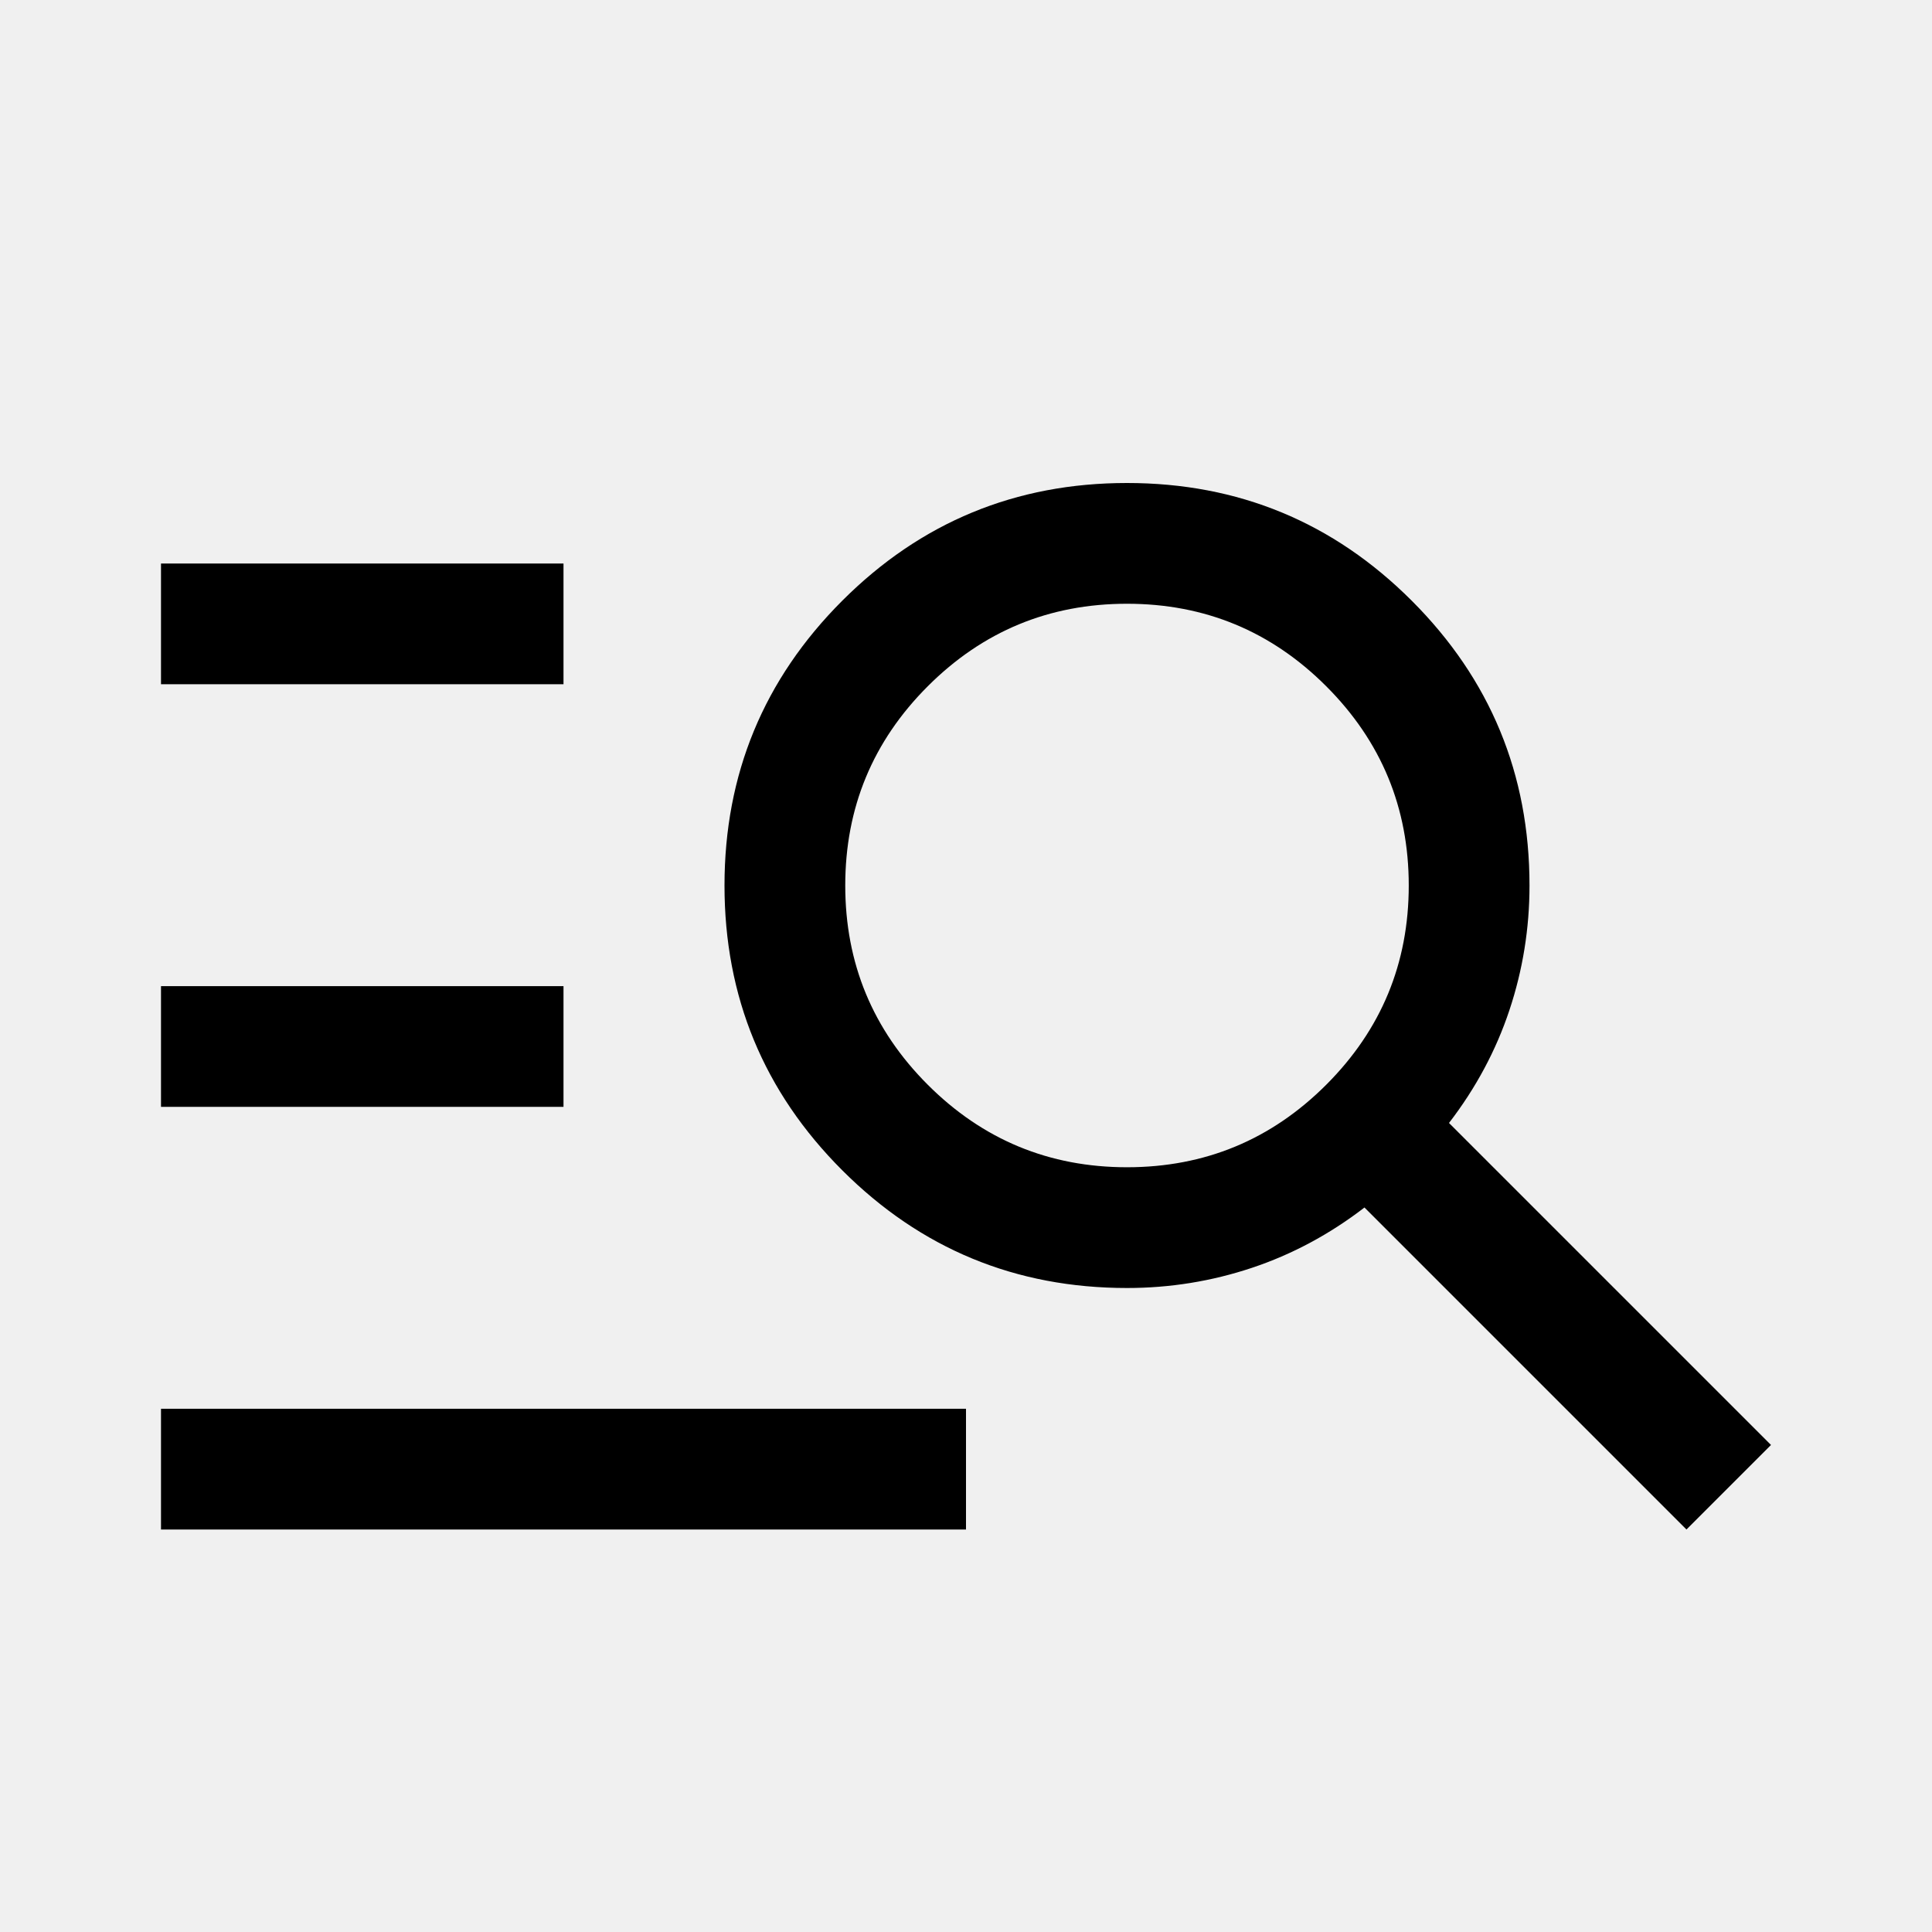
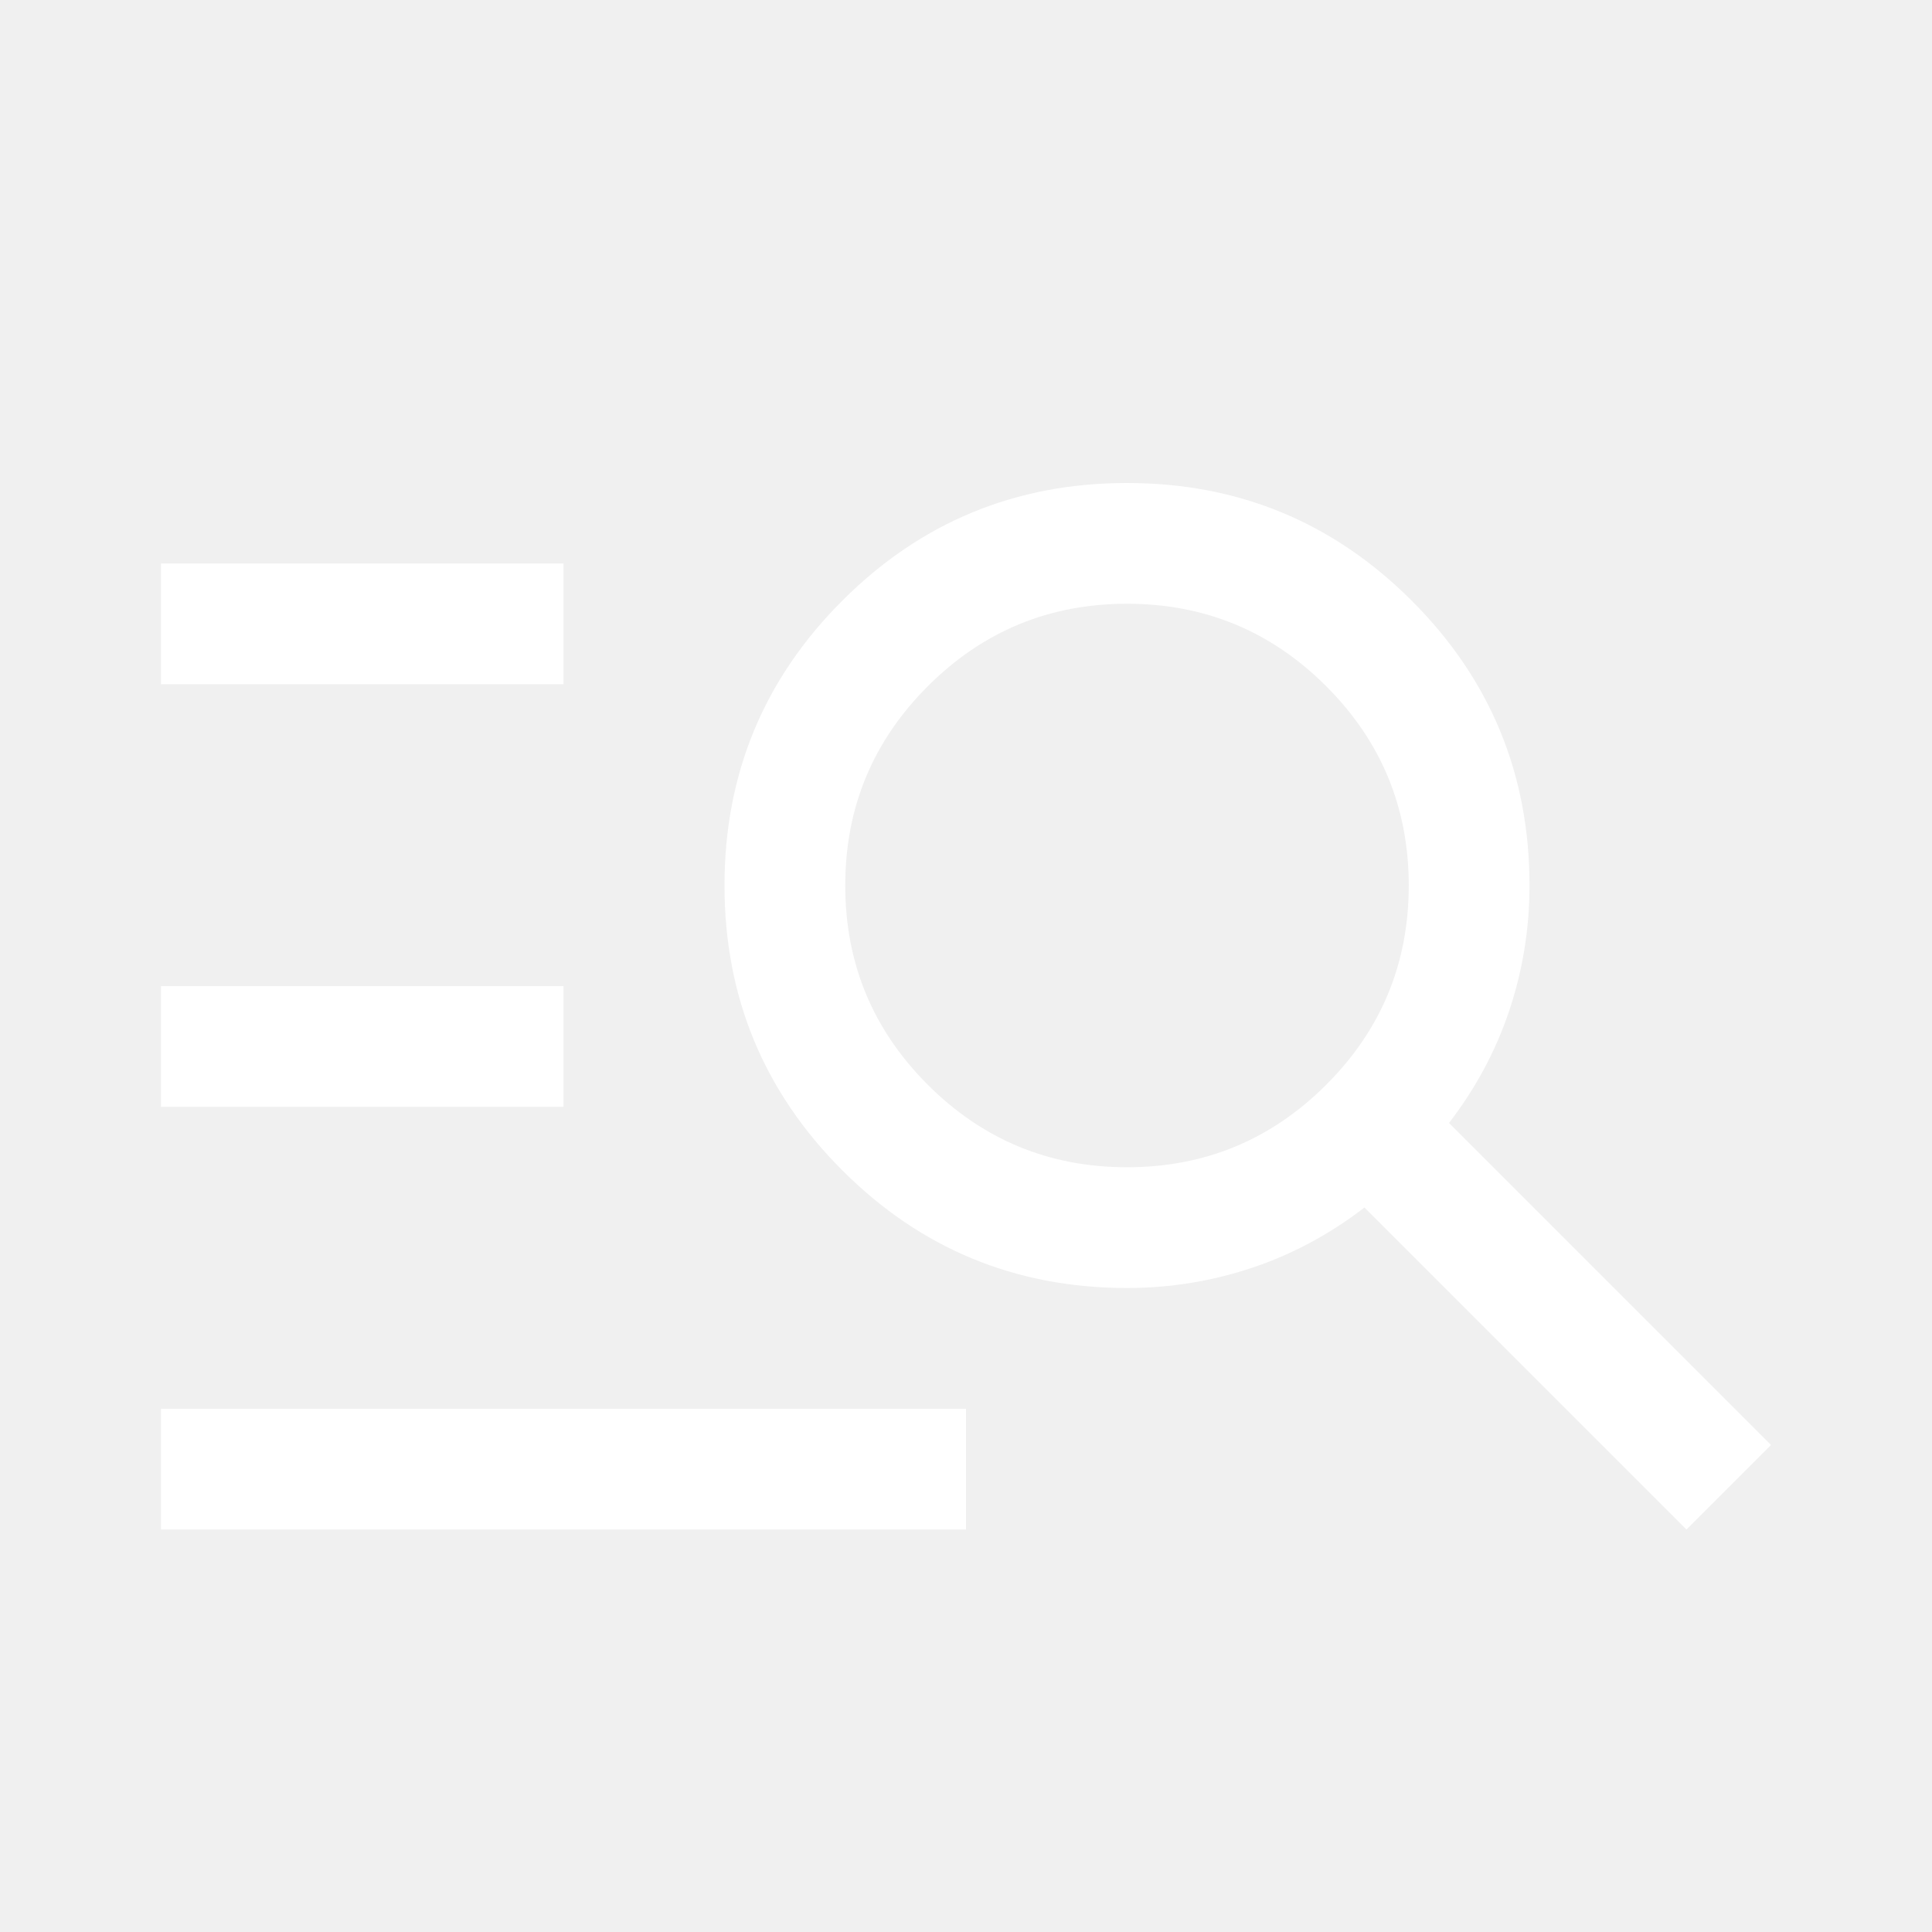
- <svg xmlns="http://www.w3.org/2000/svg" height="48" width="48">
+ <svg xmlns="http://www.w3.org/2000/svg" height="48" width="48" fill="#ffffff">
  <path d="M4 38v-3h20v3Zm0-10.5v-3h10v3ZM4 17v-3h10v3Zm37.9 21-8-8q-1.3 1-2.8 1.5-1.5.5-3.1.5-4.15 0-7.075-2.925T18 22q0-4.15 2.925-7.075T28 12q4.15 0 7.075 2.925T38 22q0 1.6-.5 3.1T36 27.9l8 8ZM28 29q2.9 0 4.95-2.05Q35 24.9 35 22q0-2.9-2.05-4.95Q30.9 15 28 15q-2.9 0-4.95 2.05Q21 19.1 21 22q0 2.9 2.05 4.95Q25.1 29 28 29Z" />
</svg>
